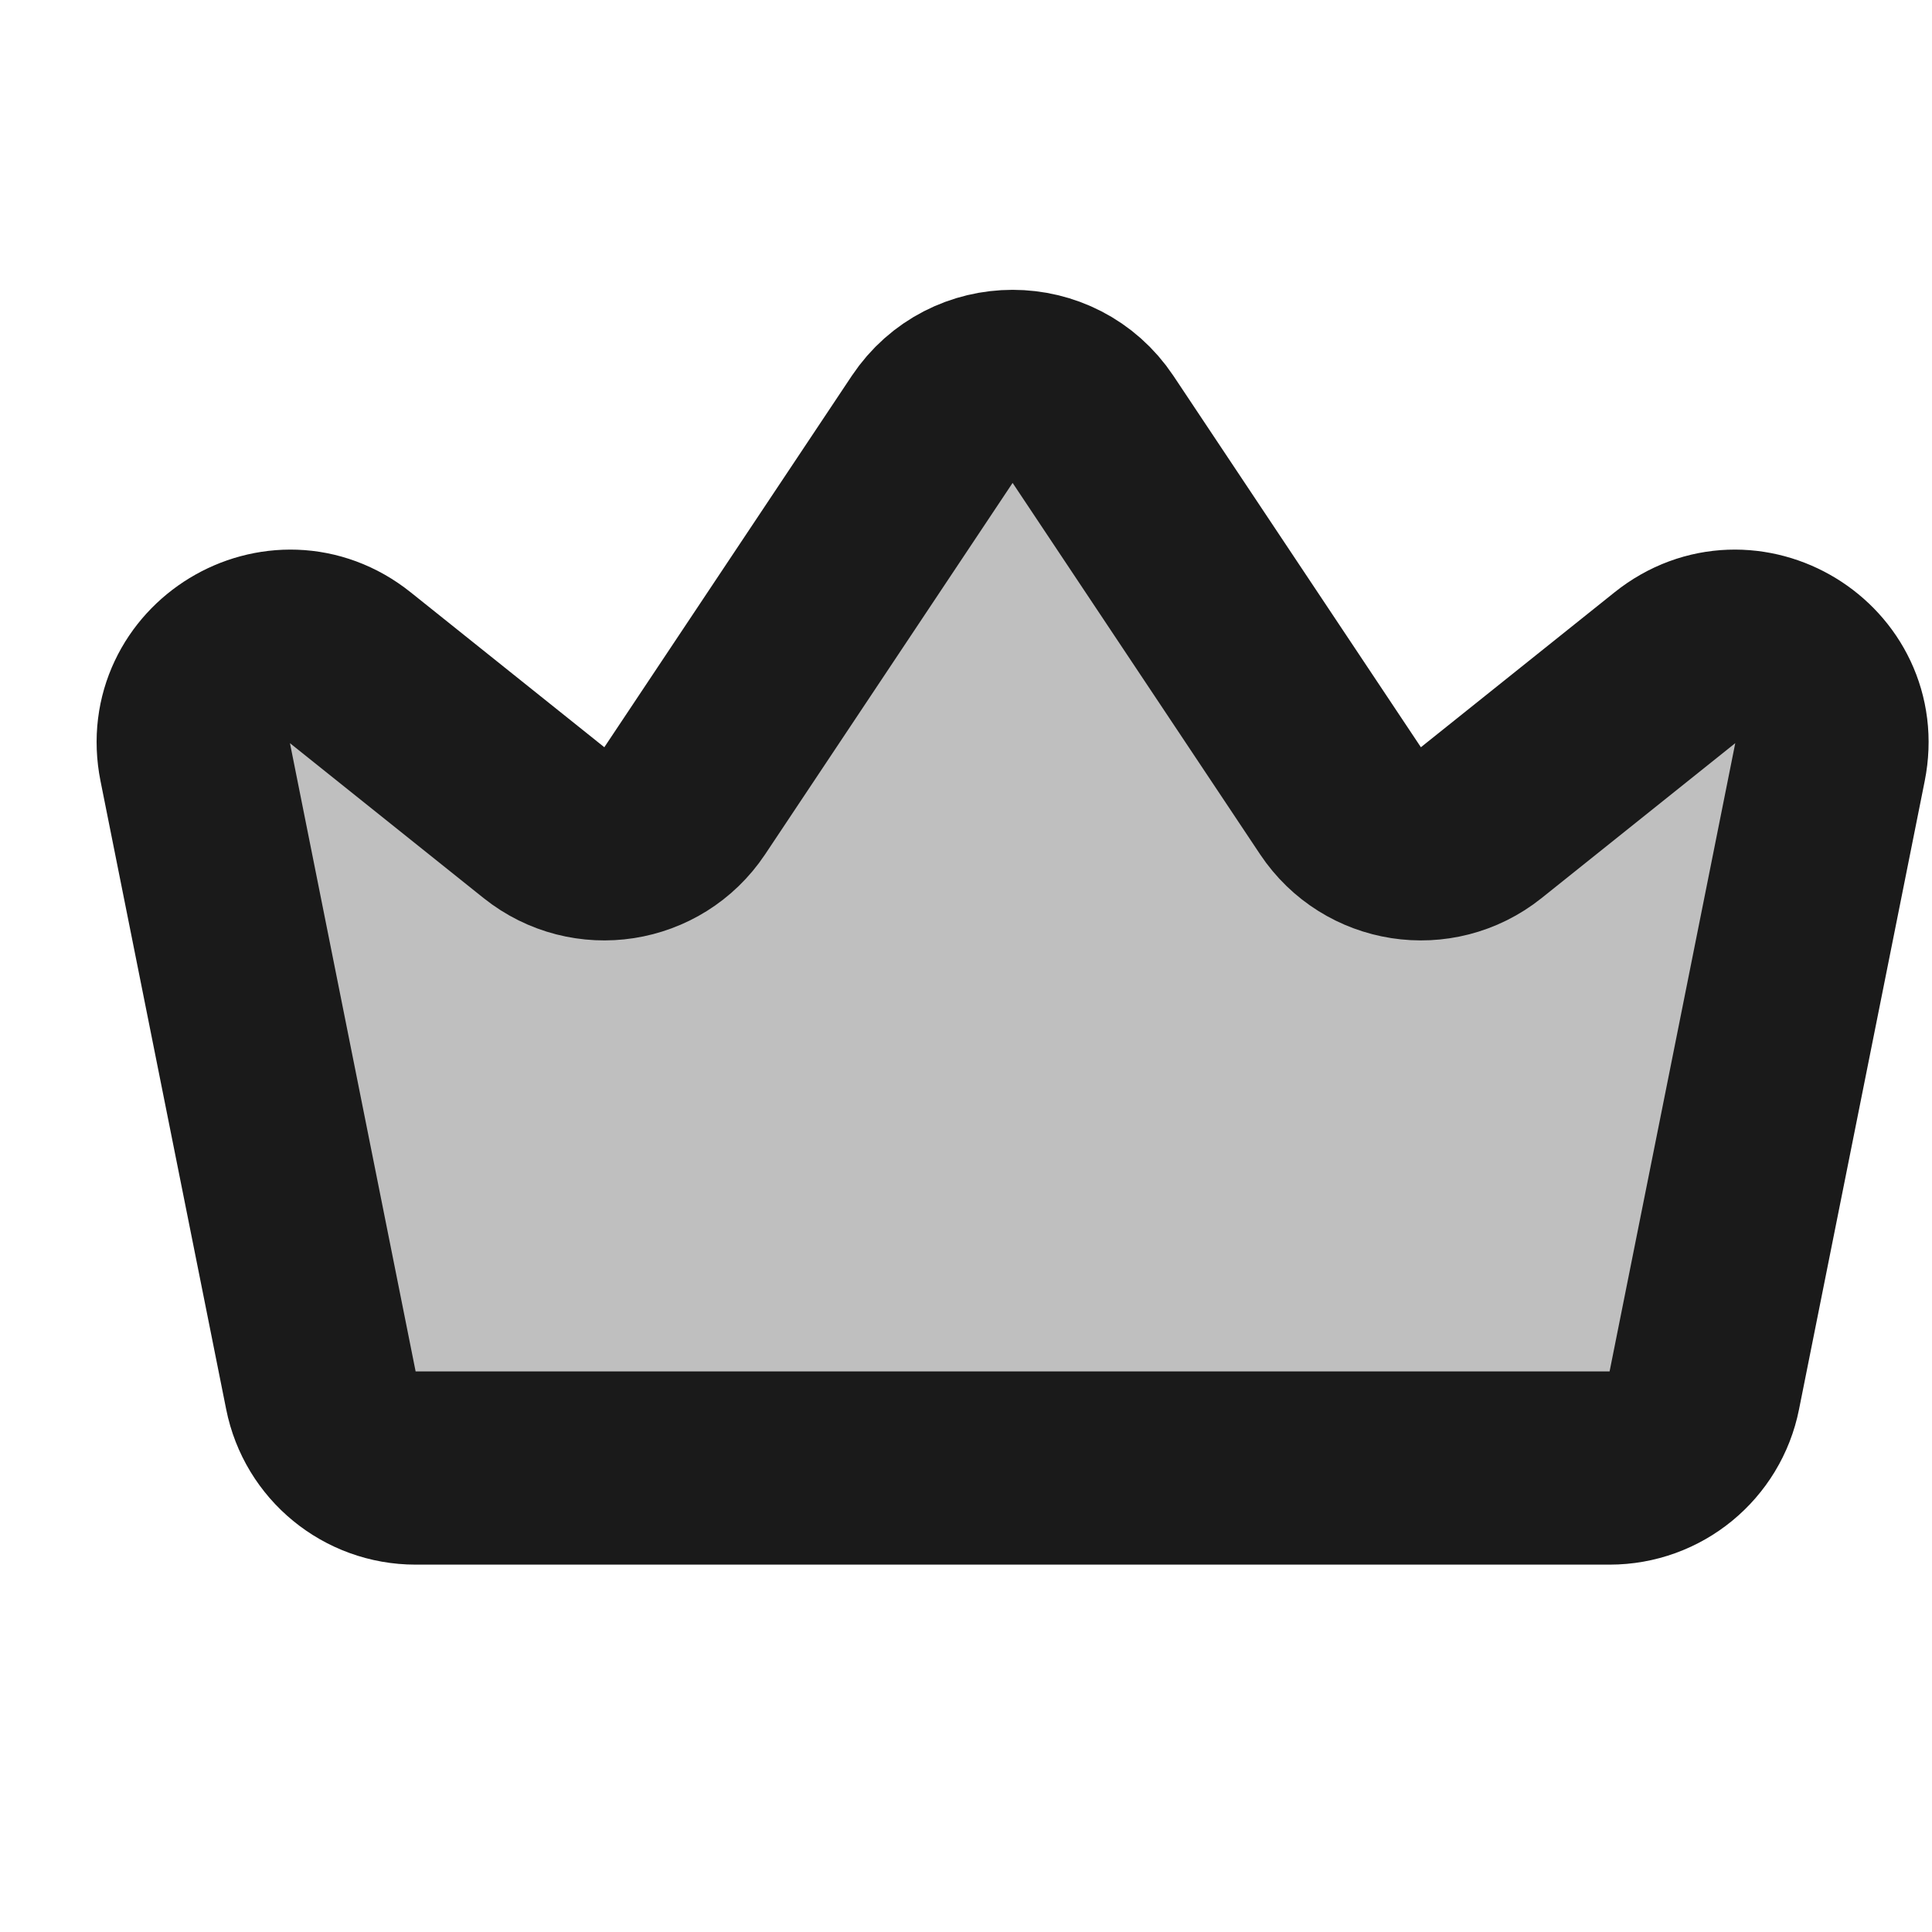
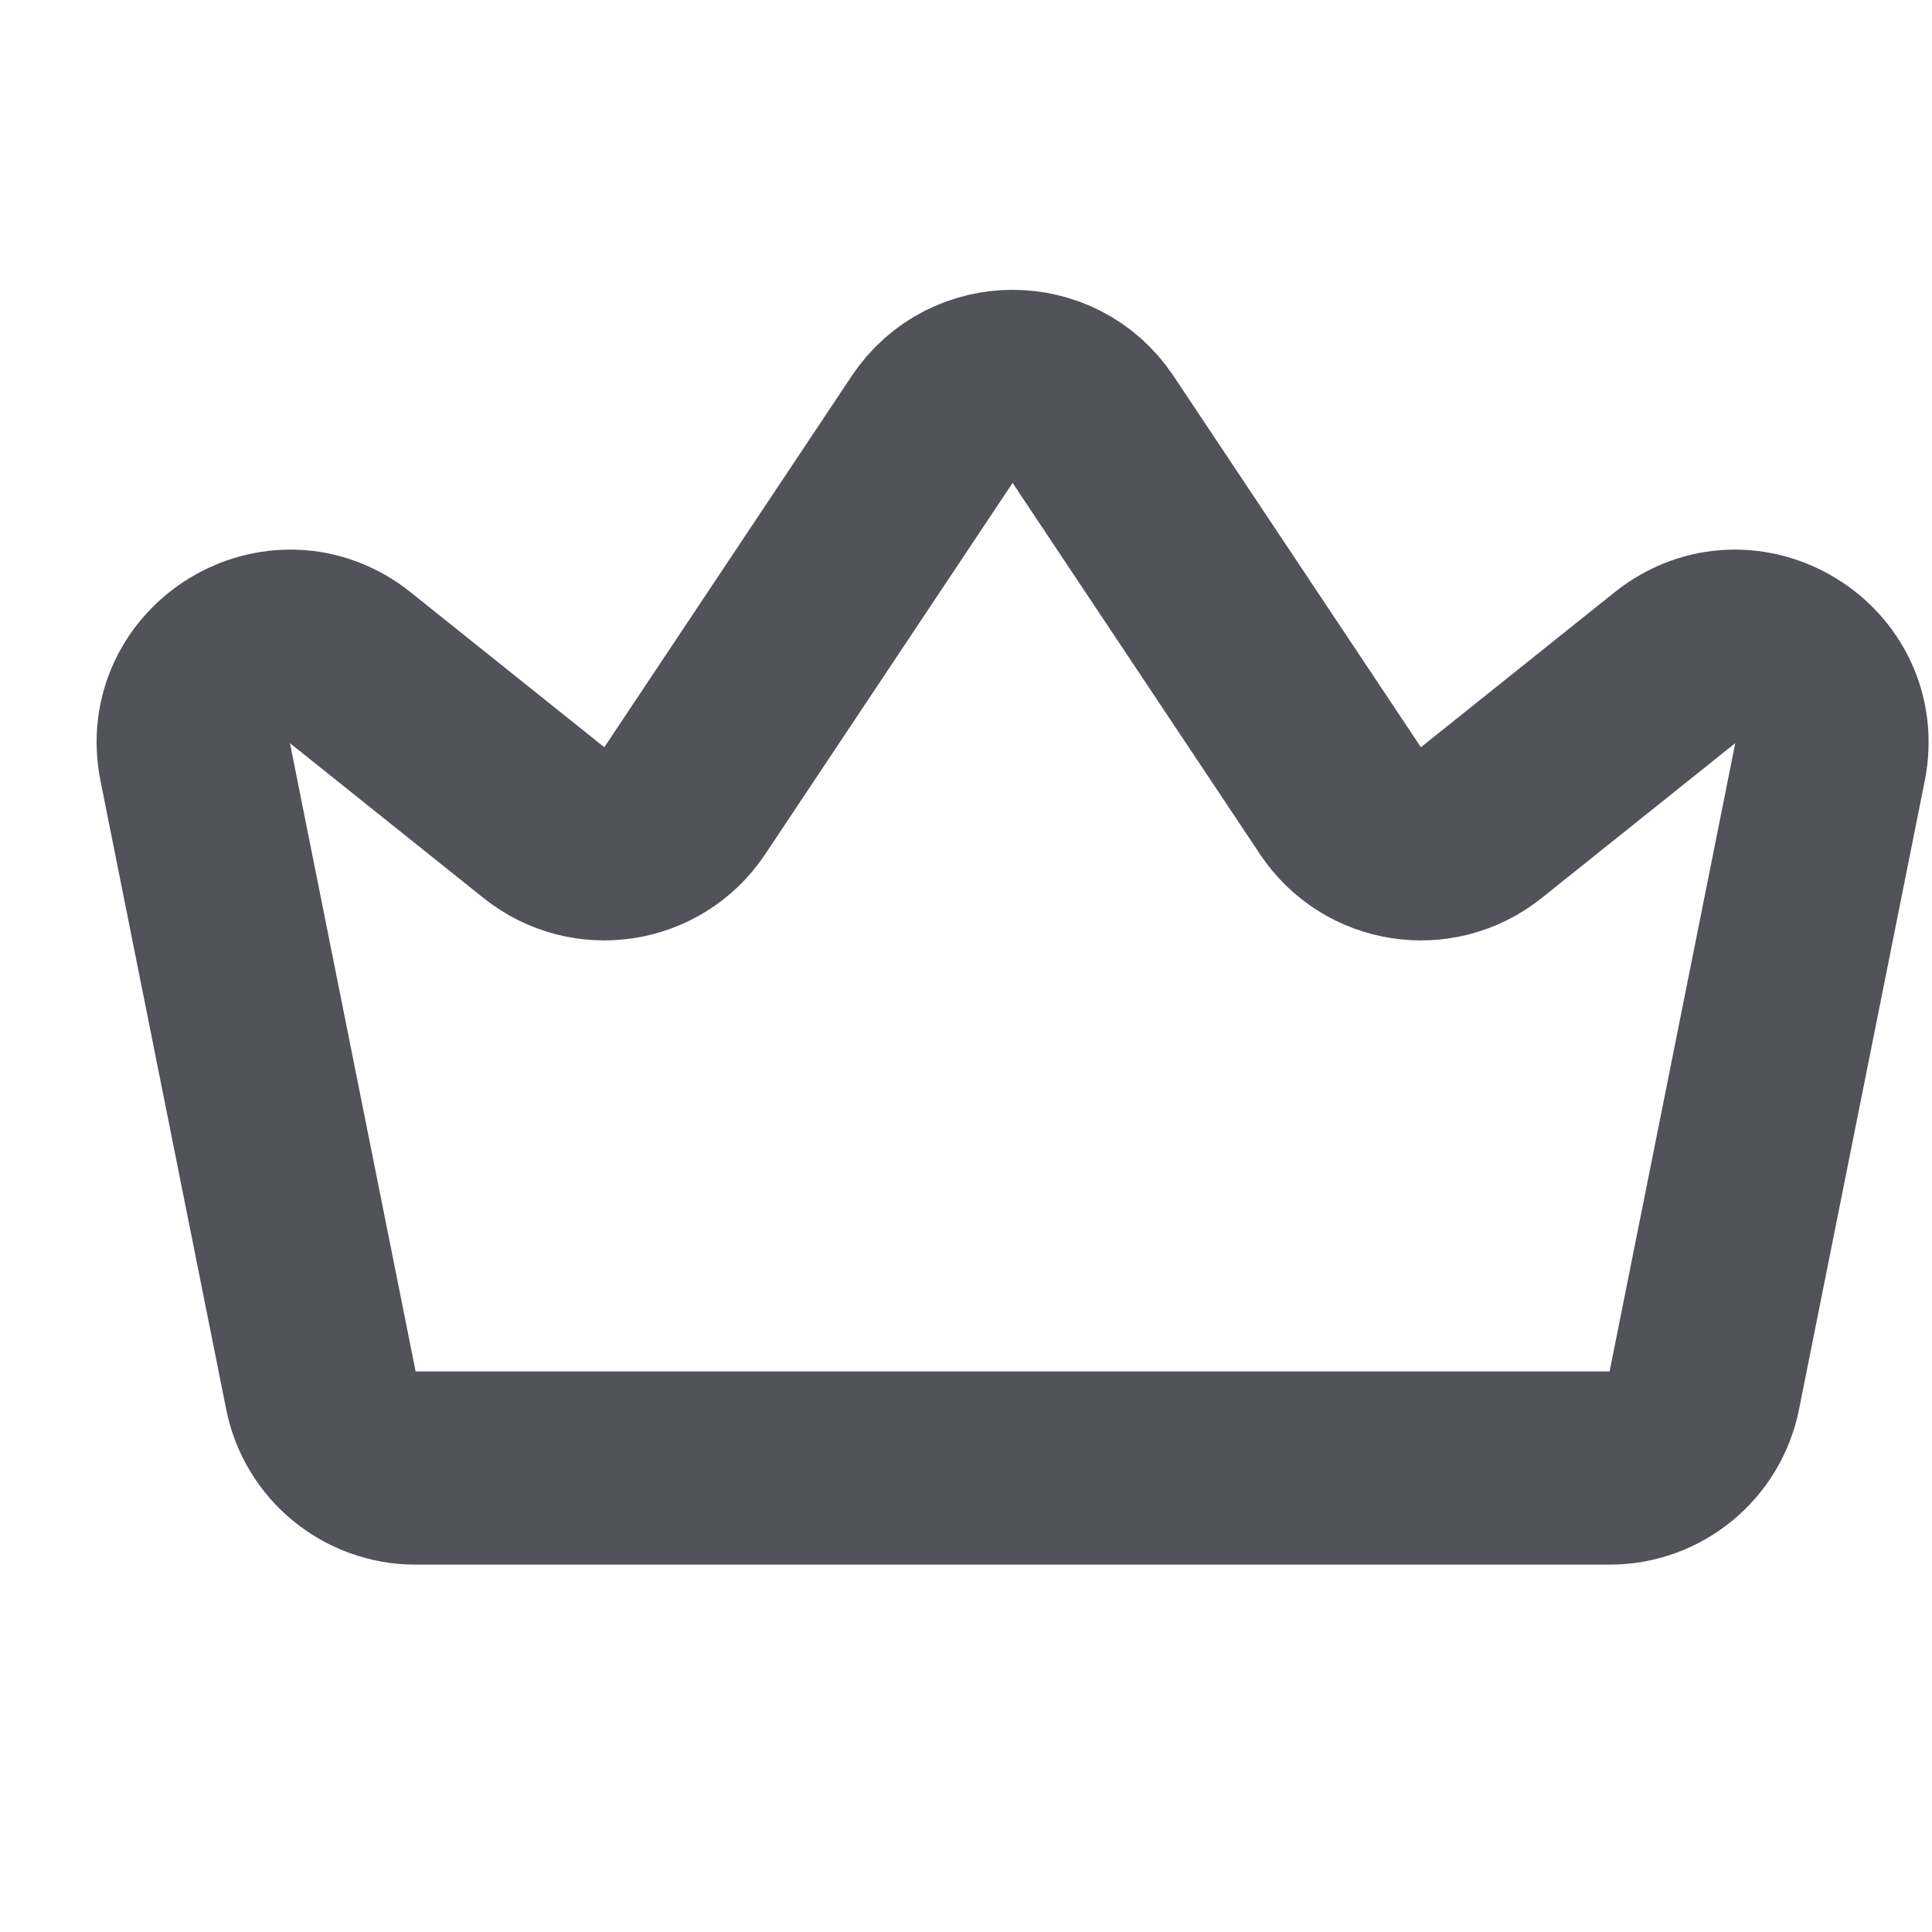
<svg xmlns="http://www.w3.org/2000/svg" width="20" height="20" viewBox="0 0 20 20" fill="none">
-   <path d="M9.65 4.445C10.046 3.852 10.919 3.852 11.315 4.445L13.877 8.29C14.203 8.778 14.876 8.882 15.334 8.516L17.339 6.912C18.068 6.329 19.127 6.974 18.944 7.889L17.643 14.393C17.55 14.861 17.139 15.197 16.663 15.197H4.302C3.826 15.197 3.415 14.861 3.322 14.393L2.021 7.889C1.838 6.974 2.897 6.329 3.626 6.912L5.631 8.516C6.089 8.882 6.762 8.778 7.088 8.29L9.65 4.445Z" fill="black" fill-opacity="0.25" stroke-width="2" stroke-linecap="round" stroke-linejoin="round" stroke="#1A1A1A" />
+   <path d="M5.631 8.516L3.626 6.912C2.897 6.329 1.838 6.974 2.021 7.889L3.322 14.393C3.415 14.861 3.826 15.197 4.302 15.197H16.663C17.139 15.197 17.55 14.861 17.643 14.393L18.944 7.889C19.127 6.974 18.068 6.329 17.339 6.912L15.334 8.516C14.876 8.882 14.203 8.778 13.877 8.29L11.315 4.445C10.919 3.852 10.046 3.852 9.65 4.445L7.088 8.29C6.762 8.778 6.089 8.882 5.631 8.516Z" stroke-width="2" stroke-linecap="round" stroke-linejoin="round" stroke="#52525B" />
</svg>
